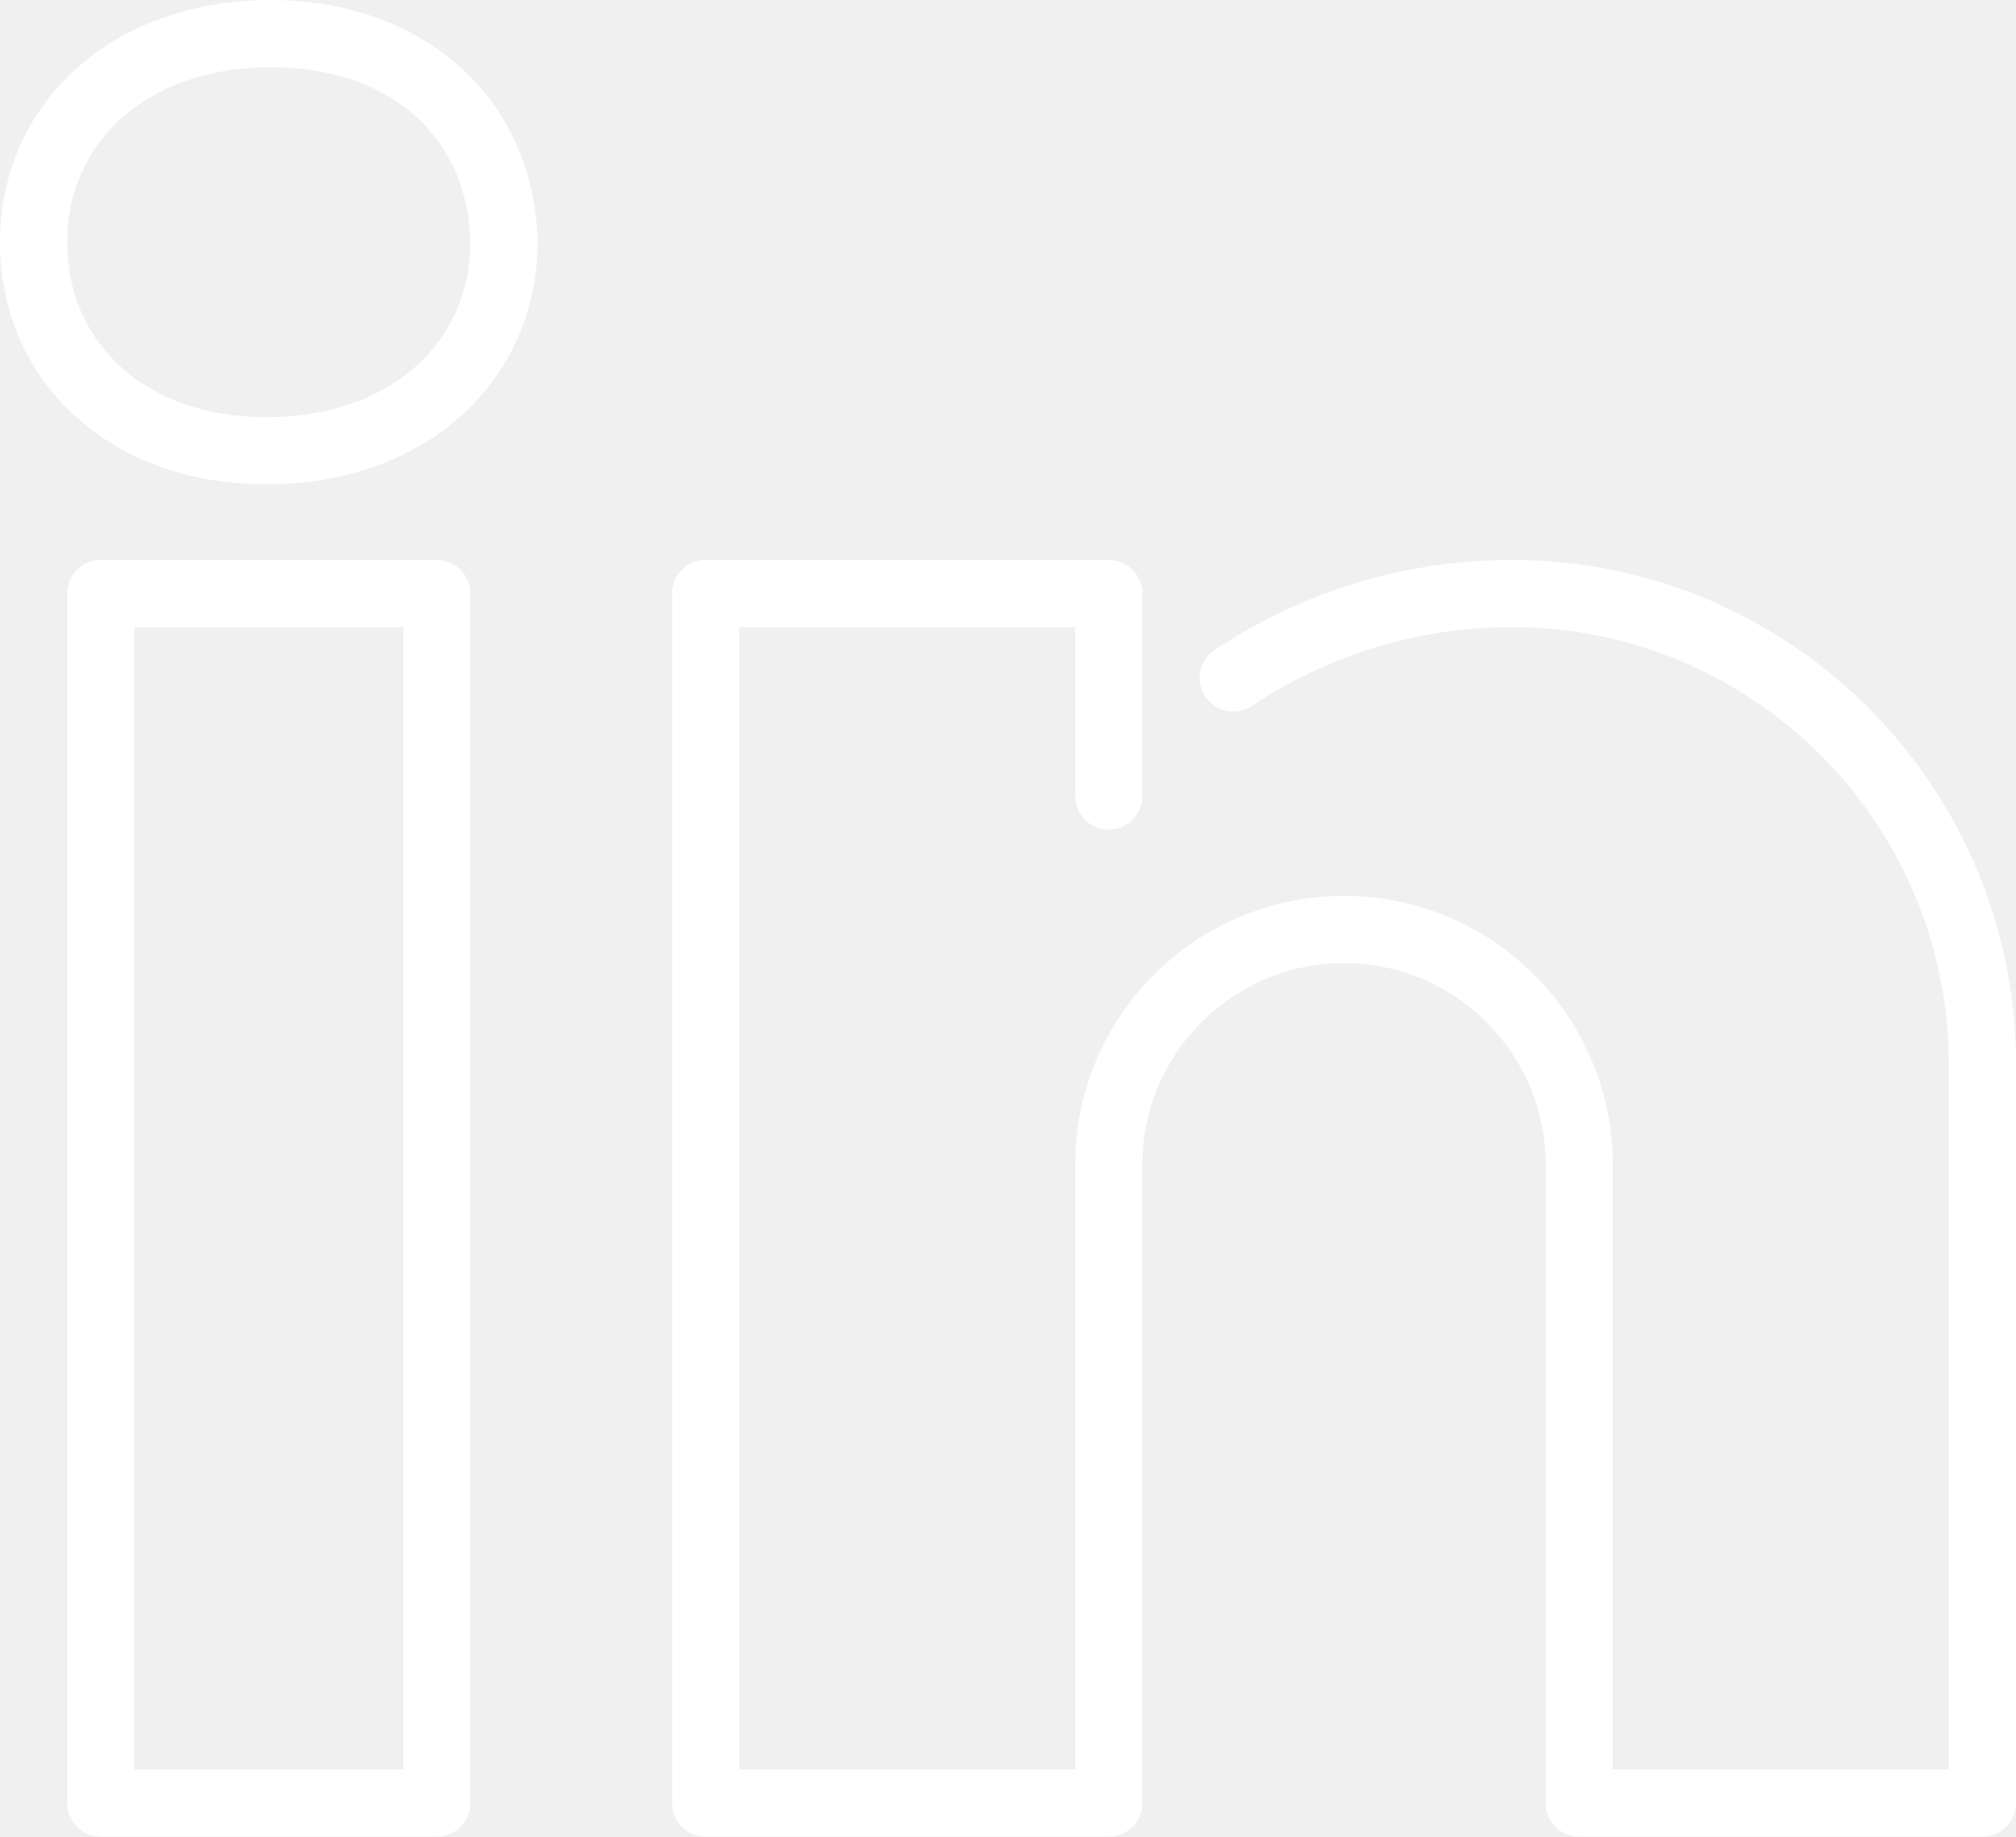
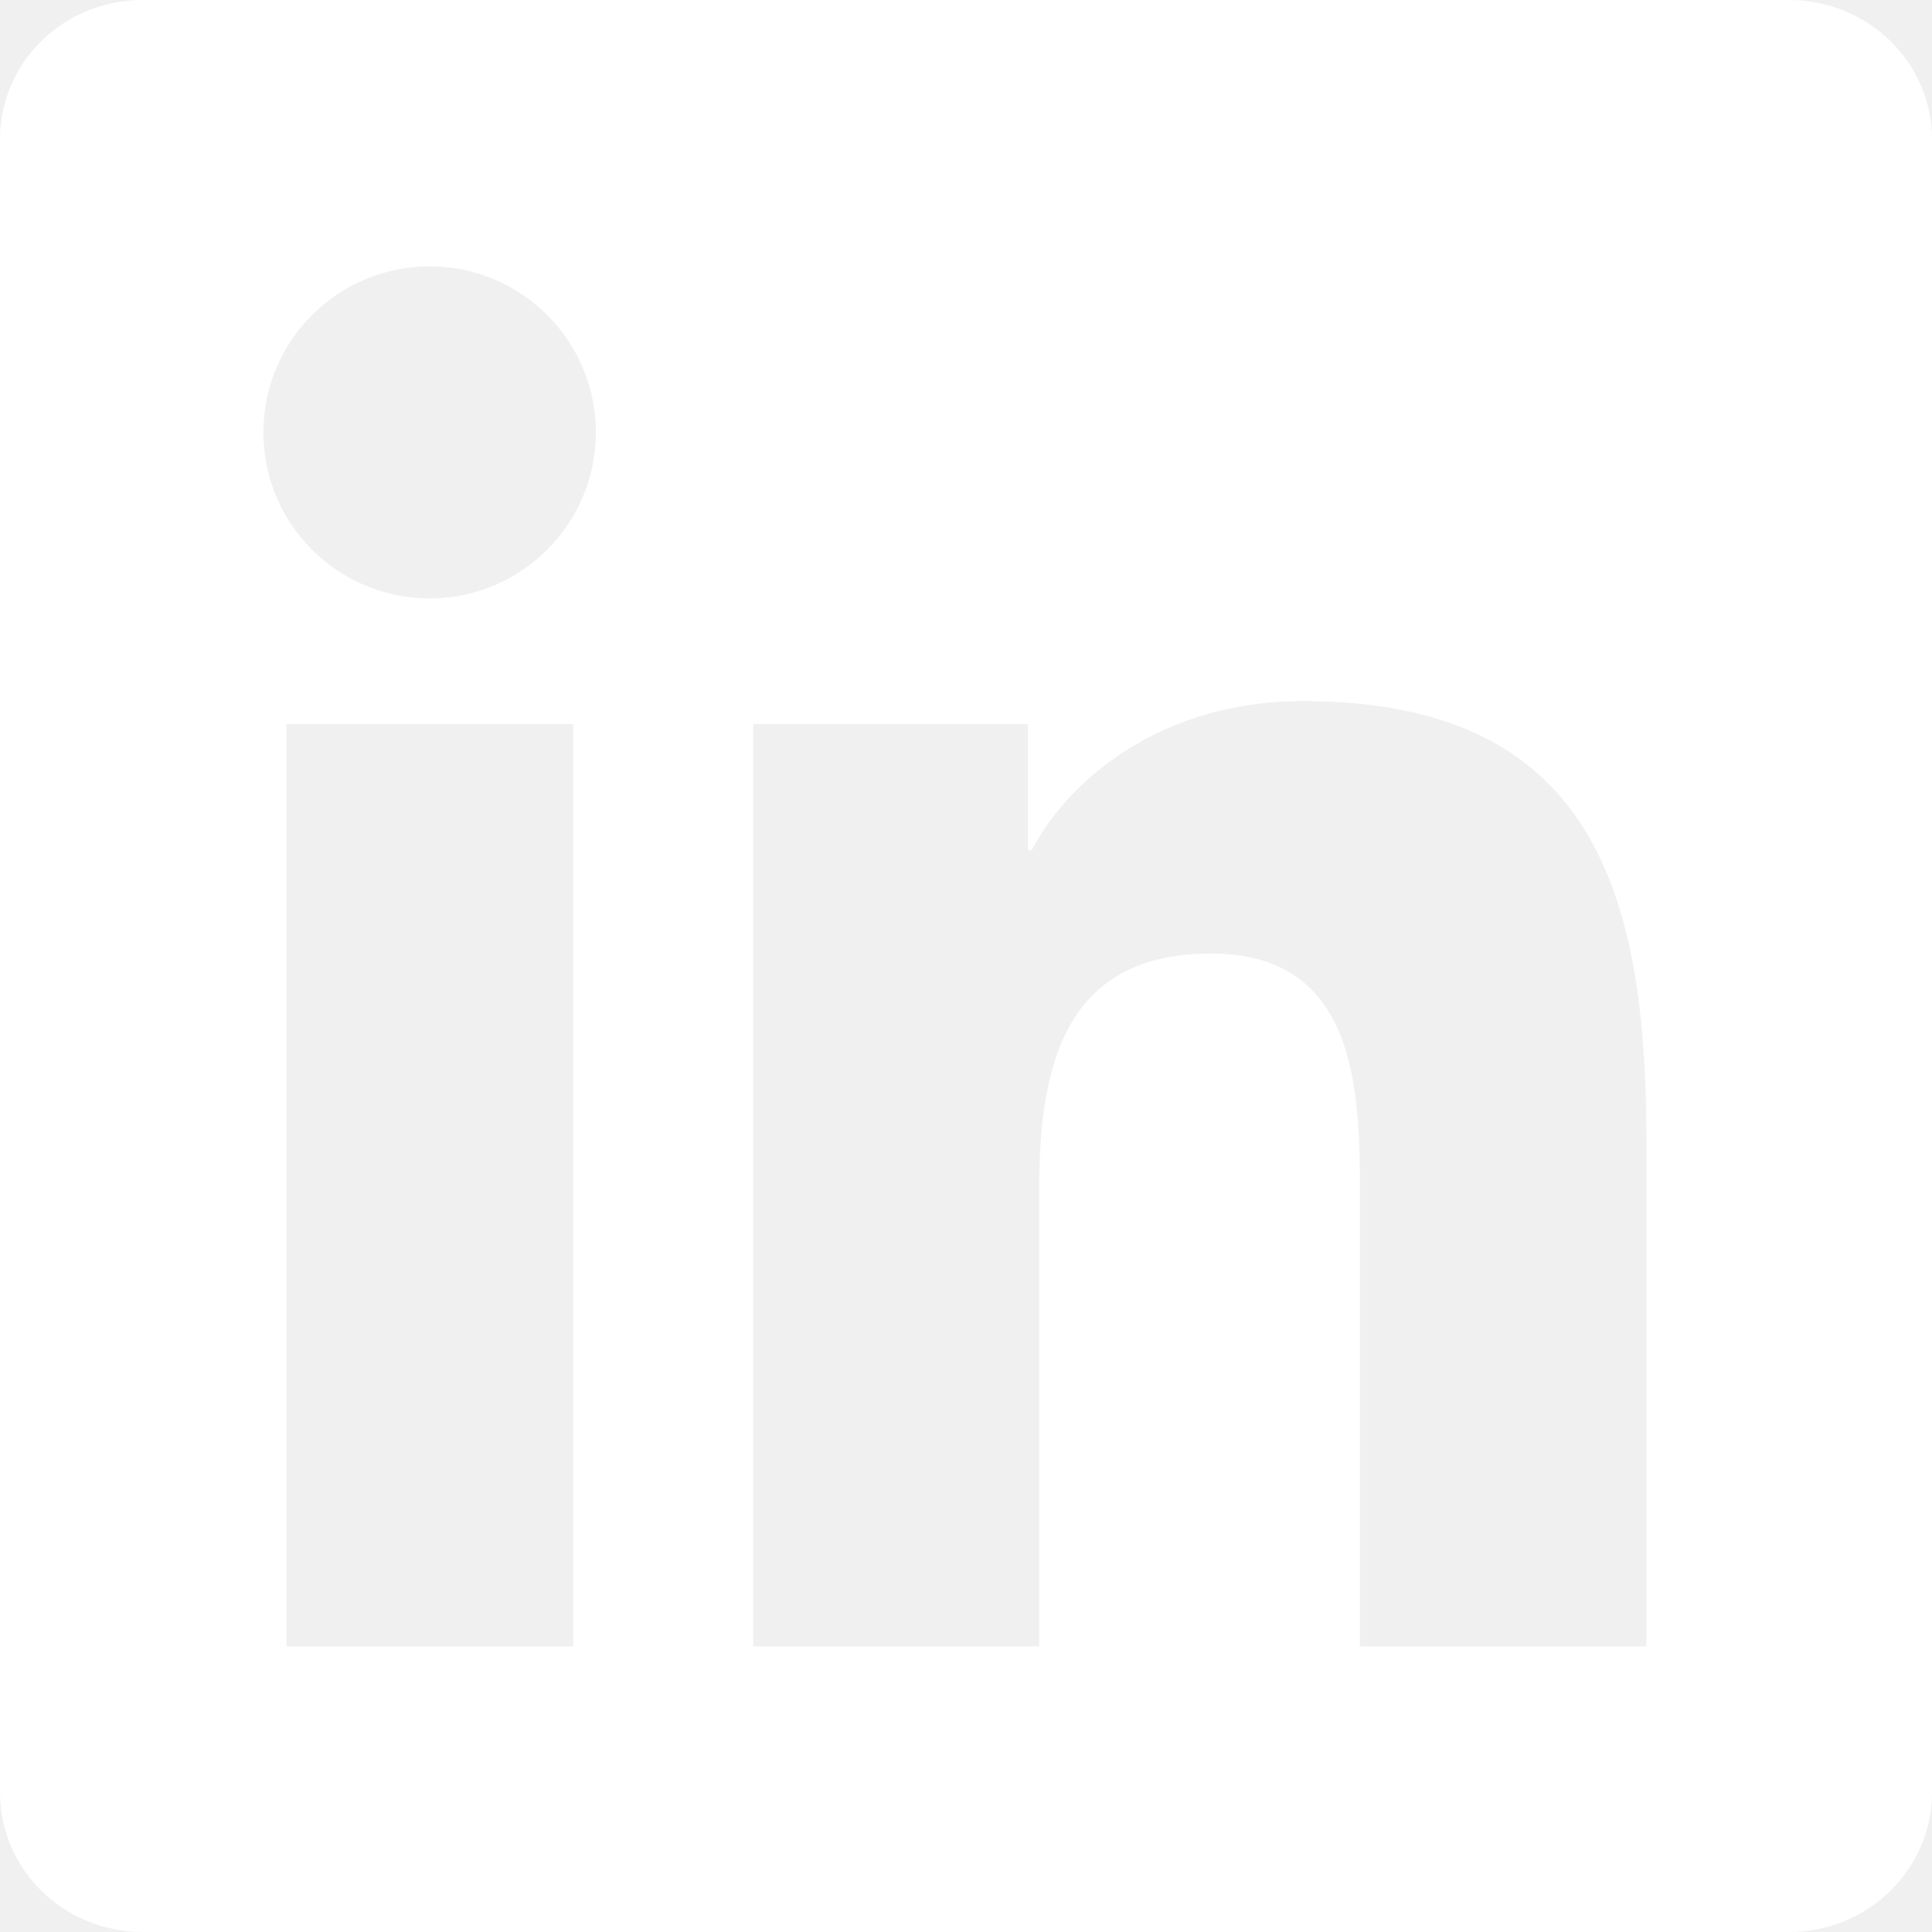
- <svg xmlns="http://www.w3.org/2000/svg" preserveAspectRatio="none" overflow="visible" style="display: block;" width="21.953" height="20" viewBox="0 0 21.953 20" fill="none">
-   <g id="LinkedIn">
-     <path id="Vector" d="M2.915 5.273H2.883C1.213 5.273 0 4.165 0 2.639C0 1.11 1.238 0 2.944 0C4.621 0 5.818 1.08 5.854 2.626C5.854 4.164 4.618 5.273 2.915 5.273ZM2.944 0.732C1.641 0.732 0.732 1.516 0.732 2.639C0.732 3.759 1.616 4.542 2.883 4.542H2.915C4.215 4.541 5.122 3.758 5.122 2.635C5.095 1.482 4.241 0.732 2.944 0.732Z" fill="white" />
-     <path id="Vector_2" d="M4.756 20H1.098C0.896 20 0.732 19.836 0.732 19.634V6.463C0.732 6.261 0.896 6.097 1.098 6.097H4.756C4.958 6.097 5.122 6.261 5.122 6.463V19.634C5.122 19.836 4.958 20 4.756 20ZM1.464 19.268H4.391V6.829H1.464V19.268Z" fill="white" />
-     <path id="Vector_3" d="M21.587 20H17.197C16.995 20 16.831 19.836 16.831 19.634V12.682C16.831 11.472 15.846 10.487 14.635 10.487C13.425 10.487 12.44 11.472 12.44 12.682V19.634C12.44 19.836 12.276 20 12.074 20H7.684C7.482 20 7.318 19.836 7.318 19.634V6.463C7.318 6.261 7.482 6.097 7.684 6.097H12.074C12.276 6.097 12.44 6.261 12.44 6.463V8.668C12.44 8.87 12.276 9.034 12.074 9.034C11.872 9.034 11.708 8.87 11.708 8.668V6.829H8.049V19.268H11.708V12.682C11.708 11.068 13.021 9.756 14.635 9.756C16.25 9.756 17.562 11.068 17.562 12.682V19.268H21.221V11.585C21.221 8.962 19.087 6.829 16.465 6.829C15.452 6.829 14.473 7.126 13.632 7.687C13.465 7.798 13.237 7.754 13.125 7.586C13.013 7.418 13.058 7.191 13.227 7.079C14.188 6.436 15.307 6.097 16.465 6.097C19.491 6.097 21.953 8.558 21.953 11.585V19.634C21.953 19.836 21.789 20 21.587 20Z" fill="white" />
+ <svg xmlns="http://www.w3.org/2000/svg" preserveAspectRatio="none" overflow="visible" style="display: block;" width="24" height="24" viewBox="0 0 24 24" fill="none">
+   <g id="Social Icons" clip-path="url(#clip0_0_106)">
+     <path id="Vector" d="M22.223 0H1.772C0.792 0 0 0.773 0 1.73V22.266C0 23.222 0.792 24 1.772 24H22.223C23.203 24 24 23.222 24 22.27V1.73C24 0.773 23.203 0 22.223 0ZM7.12 20.452H3.558V8.995H7.12V20.452ZM5.339 7.434C4.195 7.434 3.272 6.511 3.272 5.372C3.272 4.233 4.195 3.309 5.339 3.309C6.478 3.309 7.402 4.233 7.402 5.372C7.402 6.506 6.478 7.434 5.339 7.434ZM20.452 20.452H16.894V14.883C16.894 13.556 16.87 11.845 15.042 11.845C13.191 11.845 12.909 13.294 12.909 14.789V20.452H9.356V8.995H12.769V10.561H12.816C13.289 9.661 14.452 8.709 16.181 8.709C19.786 8.709 20.452 11.081 20.452 14.166V20.452V20.452Z" fill="white" />
  </g>
+   <defs>
+     <clipPath id="clip0_0_106">
+       <rect width="24" height="24" fill="white" />
+     </clipPath>
+   </defs>
</svg>
